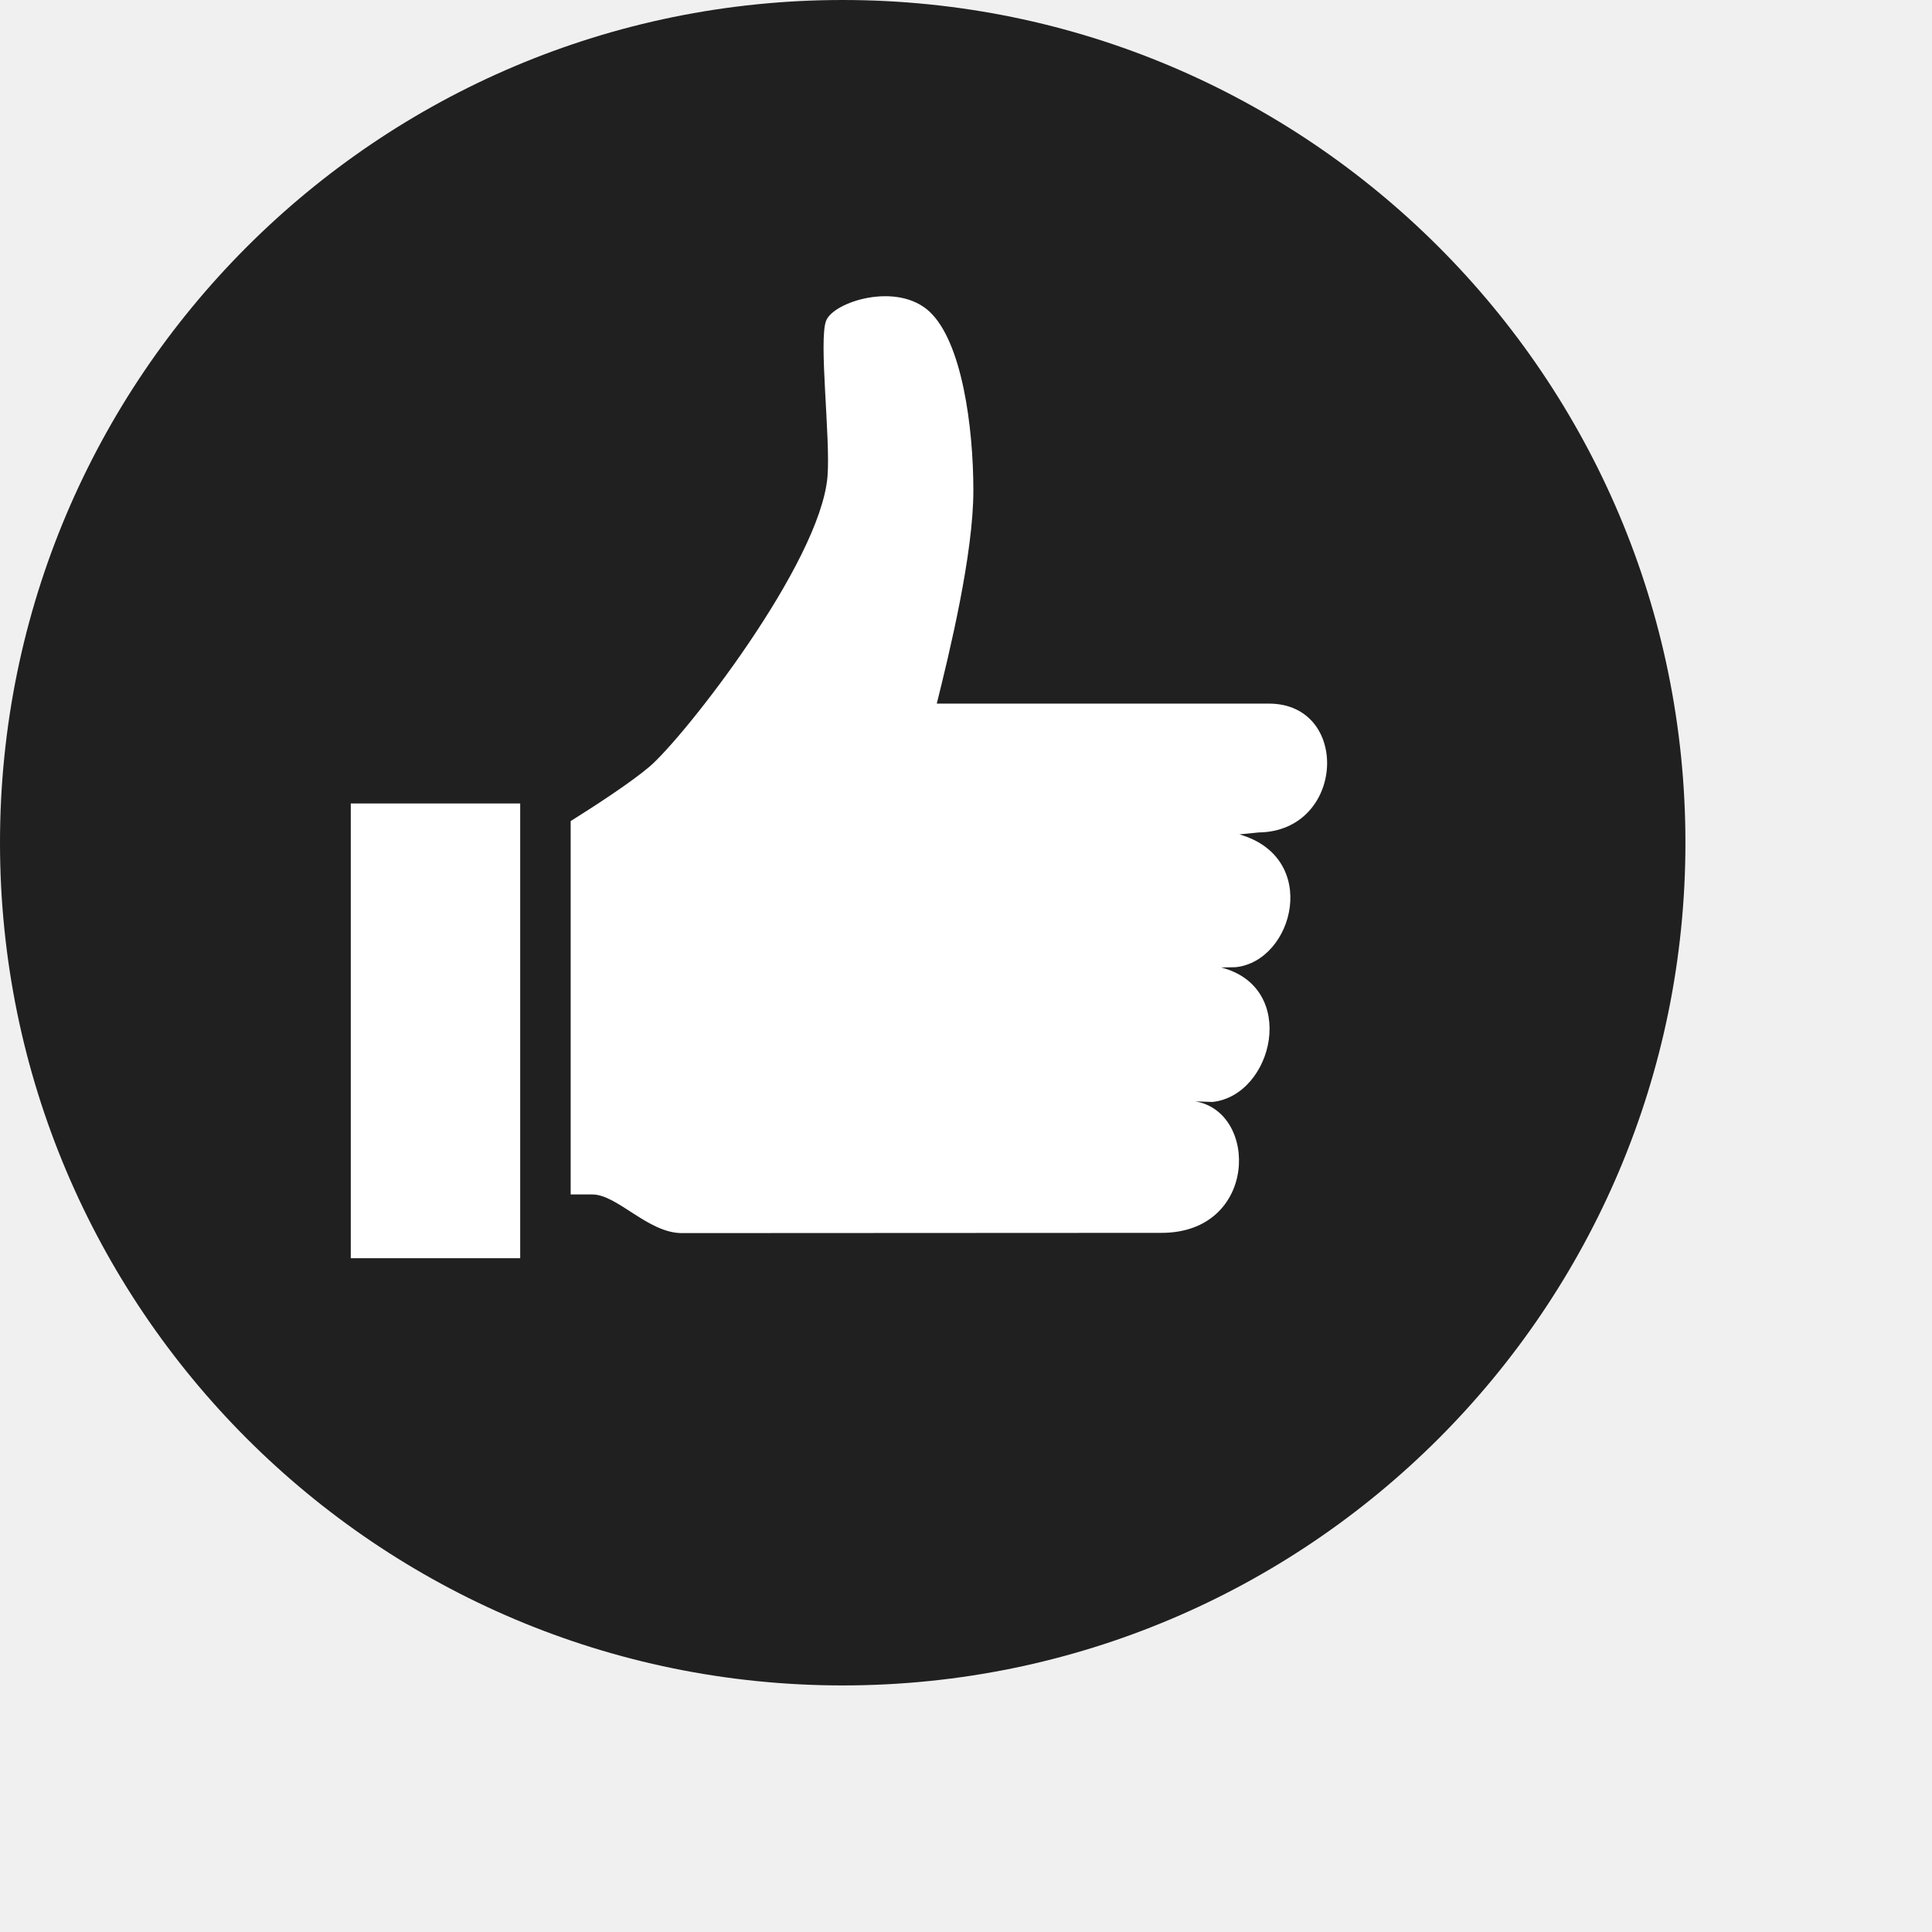
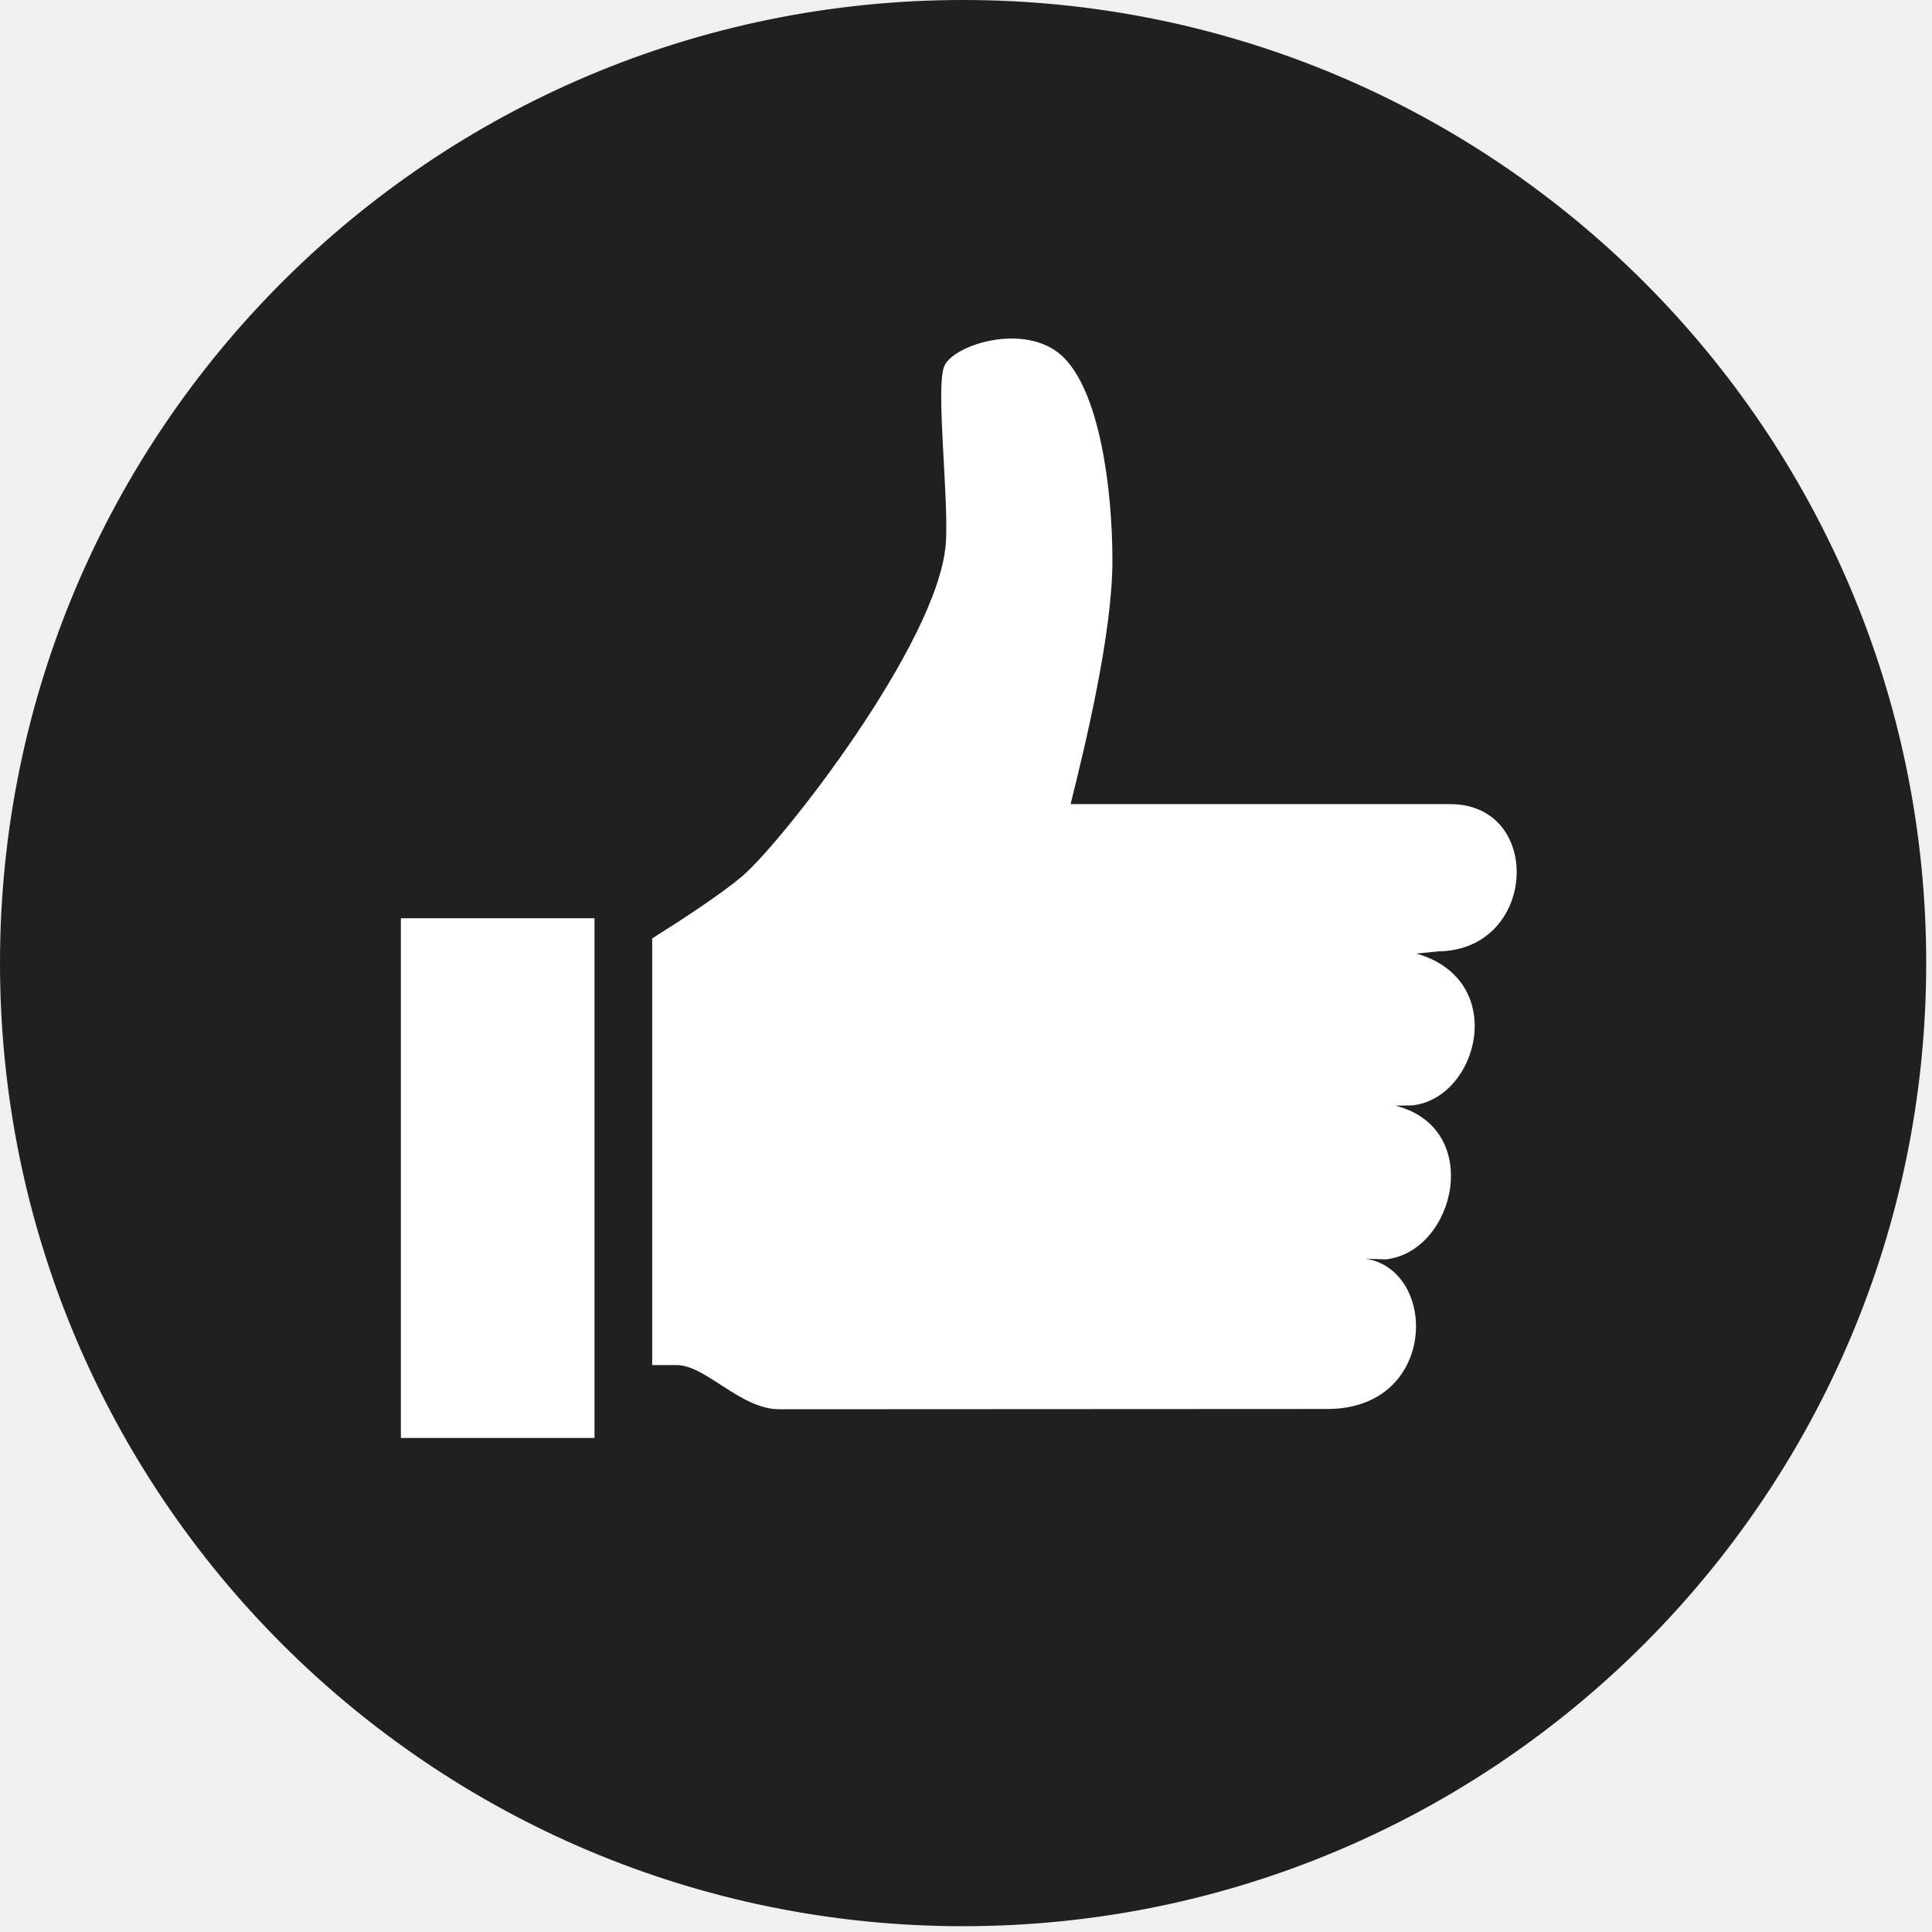
- <svg xmlns="http://www.w3.org/2000/svg" viewBox="0 0 16 16">
+ <svg xmlns="http://www.w3.org/2000/svg" viewBox="0 0 14 14">
  <path d="M6.979,0 C3.125,0 0,3.125 0,6.979 C0,10.833 3.125,13.958 6.979,13.958 C10.833,13.958 13.958,10.833 13.958,6.979 C13.958,3.125 10.833,0 6.979,0" id="ti-full-bg-circle" fill="#202020" />
  <polygon id="ti-oversleeve" fill="#FFFFFF" points="2.905 10.42 4.308 10.42 4.308 6.654 2.905 6.654" />
  <path d="M10.424,6.894 L10.264,6.91 C10.936,7.102 10.715,7.959 10.233,8.01 L10.112,8.012 C10.757,8.176 10.546,9.072 10.041,9.126 L9.898,9.121 C10.425,9.207 10.416,10.21 9.619,10.21 L5.647,10.212 C5.367,10.212 5.112,9.892 4.906,9.892 L4.726,9.892 L4.726,6.8 C4.949,6.66 5.225,6.479 5.378,6.35 C5.667,6.103 6.792,4.666 6.853,3.947 C6.879,3.631 6.778,2.812 6.842,2.655 C6.905,2.498 7.43,2.331 7.698,2.581 C7.966,2.831 8.061,3.533 8.061,4.062 C8.061,4.591 7.863,5.405 7.758,5.827 L10.51,5.827 C11.187,5.829 11.14,6.884 10.424,6.894" id="ti-hand-like" fill="#FFFFFF" />
</svg>
